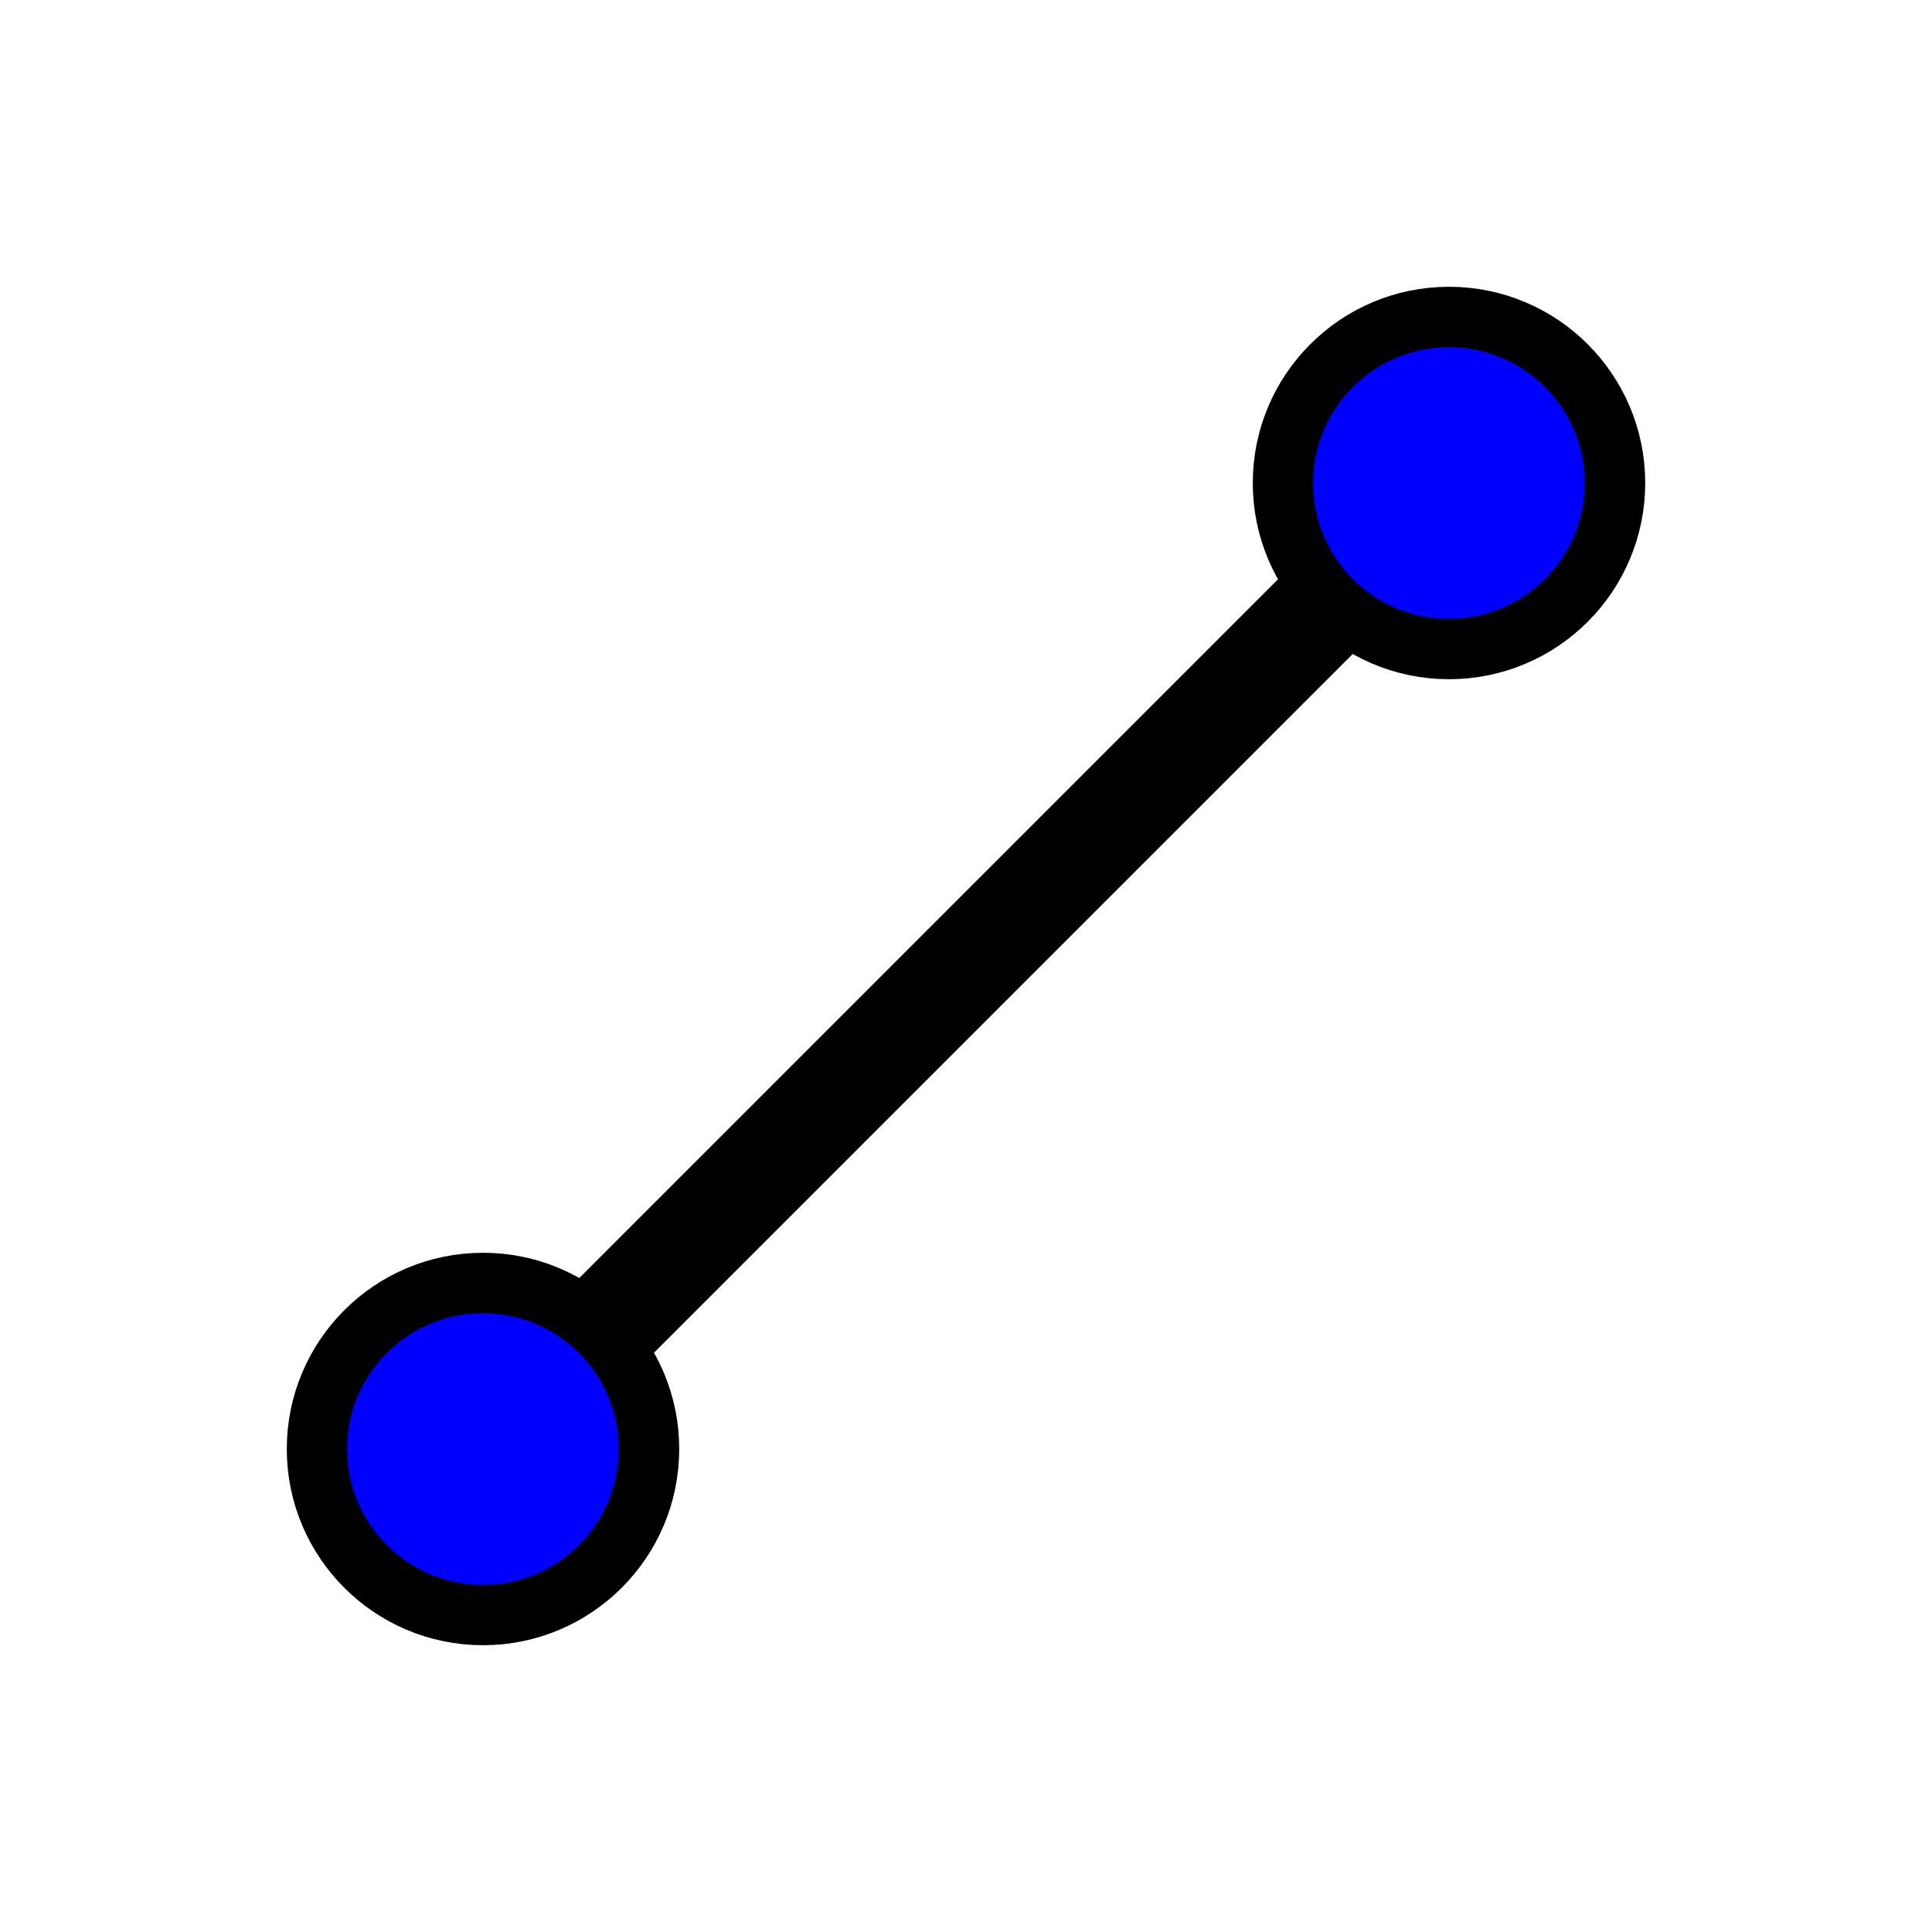
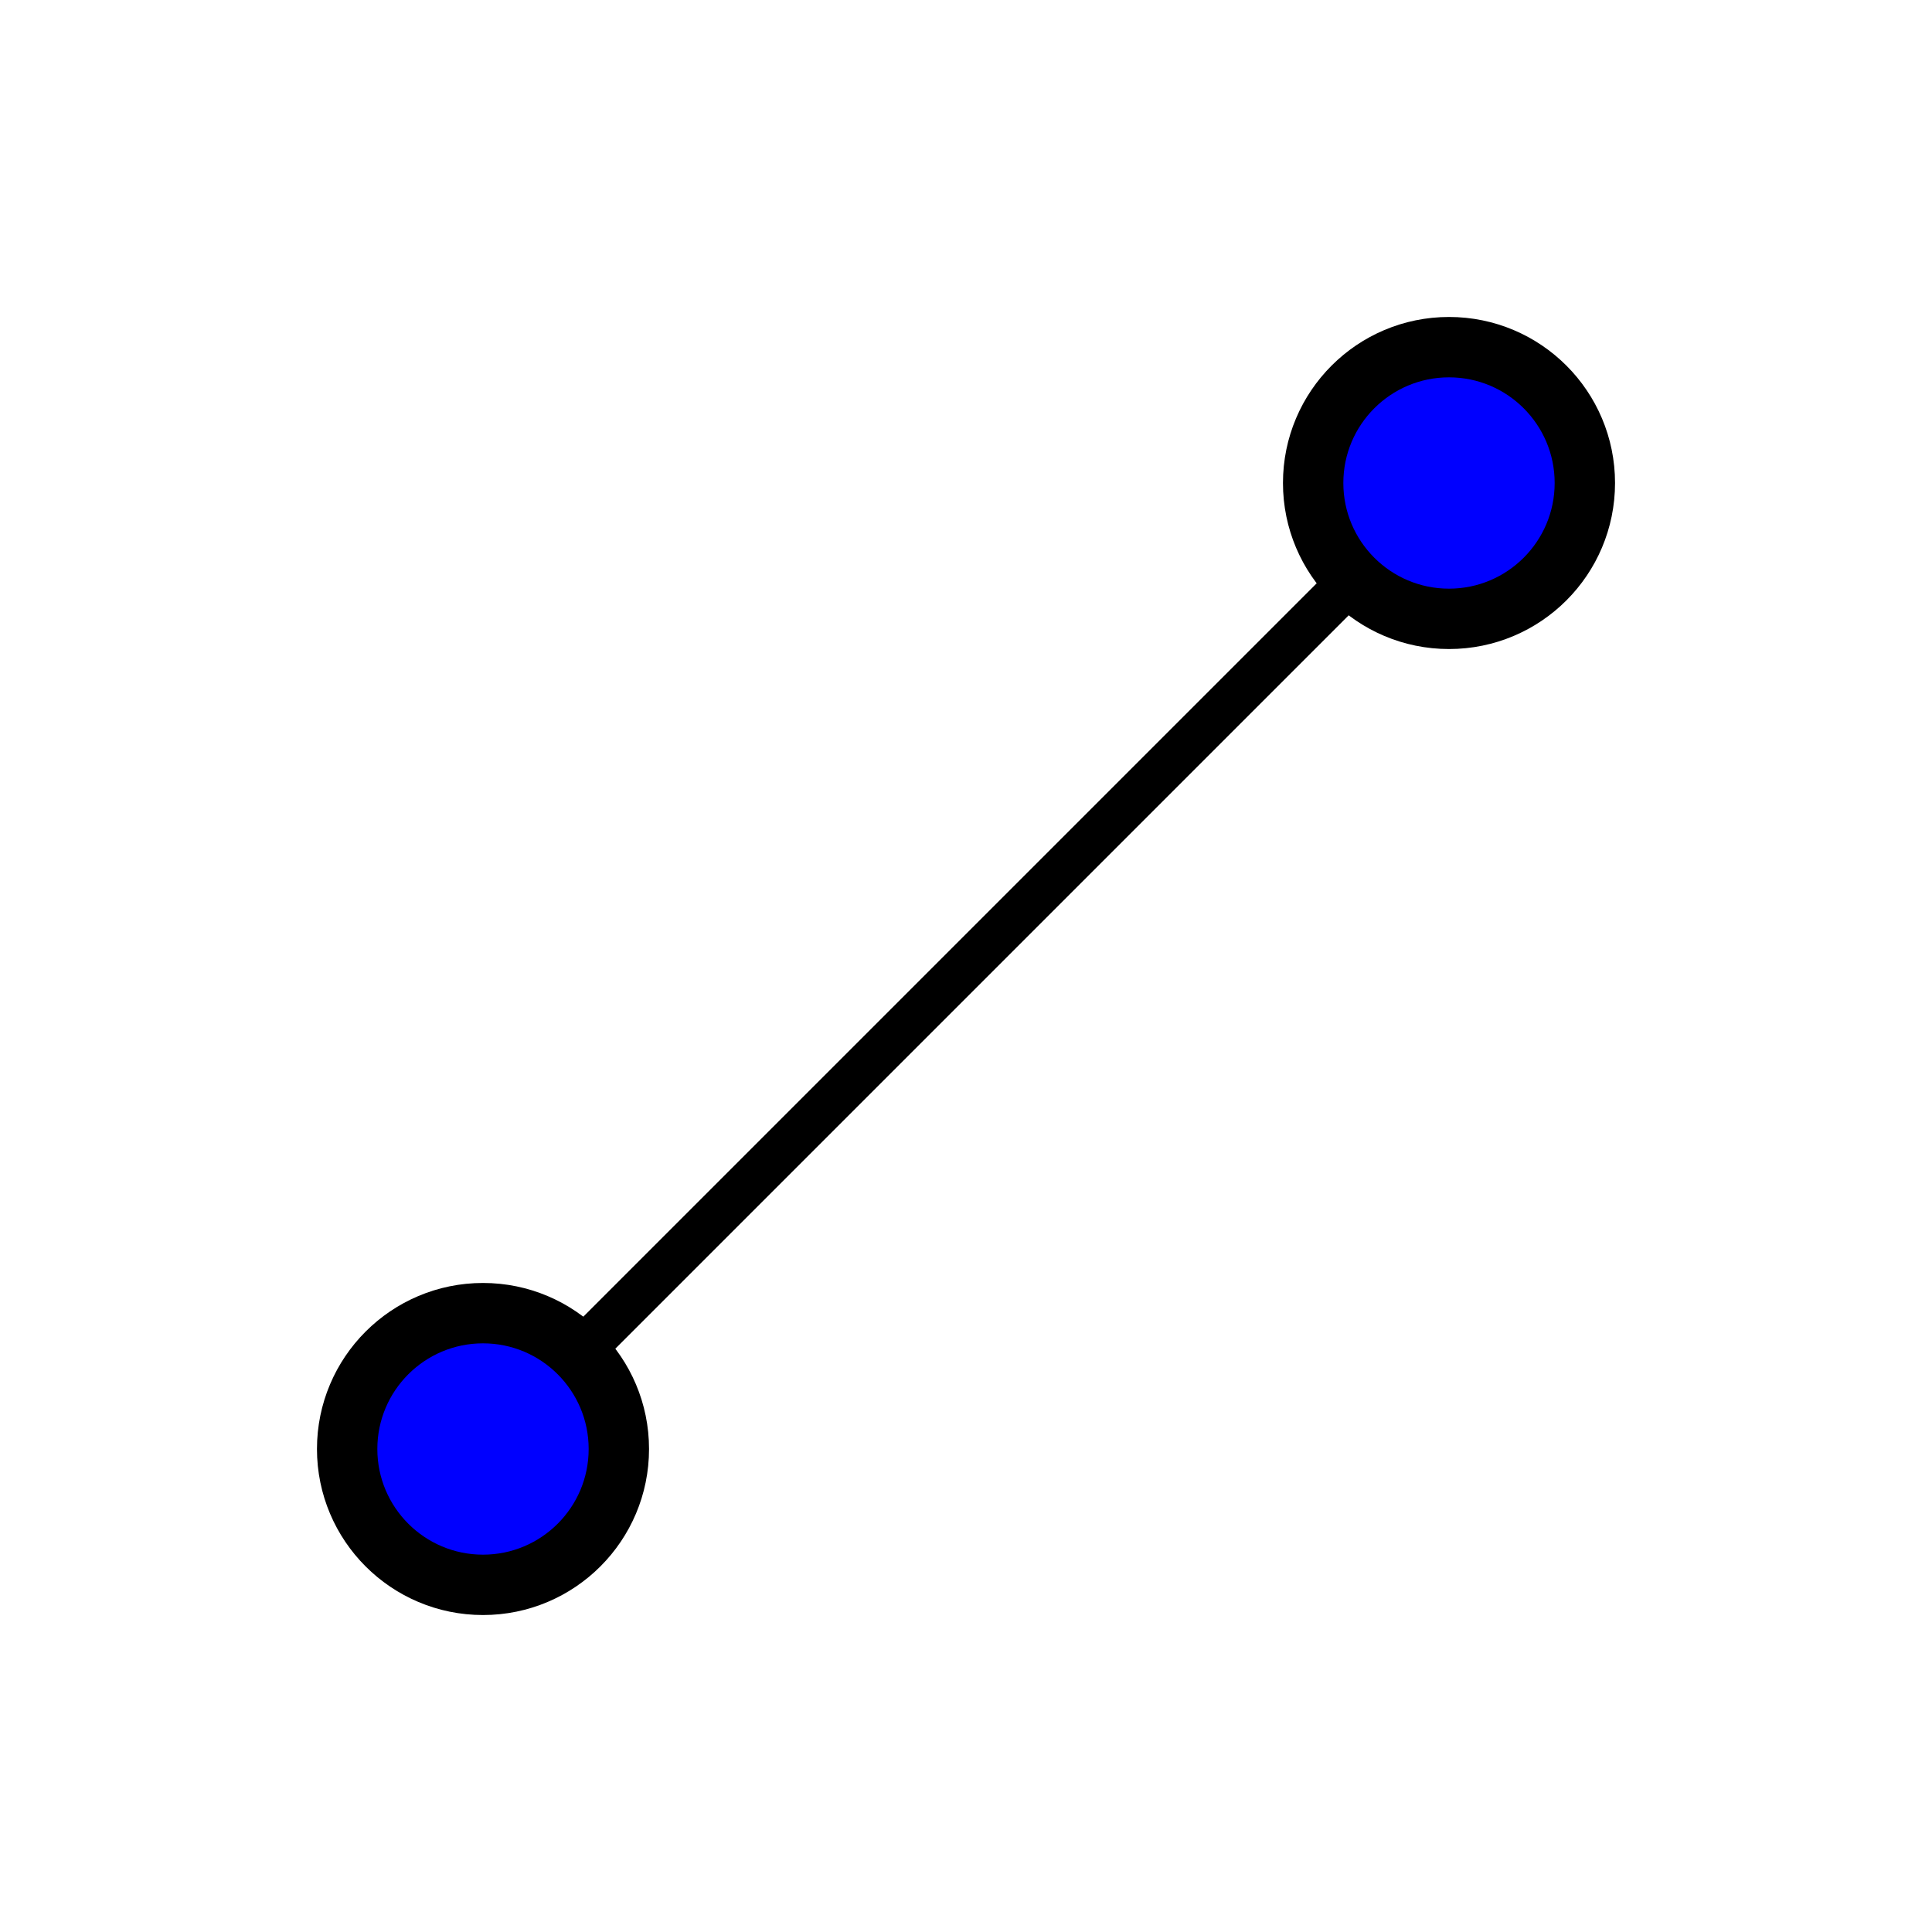
<svg xmlns="http://www.w3.org/2000/svg" width="64" height="64" viewBox="0 0 64 64">
-   <line x1="16" y1="48" x2="48" y2="16" stroke="#000000" stroke-width="3.5" stroke-linecap="round" />
-   <circle cx="16" cy="48" r="5.5" fill="#0000FF" stroke="#000000" stroke-width="2" />
-   <circle cx="48" cy="16" r="5.5" fill="#0000FF" stroke="#000000" stroke-width="2" />
+   <line x1="16" y1="48" x2="48" y2="16" stroke="#000000" stroke-width="1.5" stroke-linecap="round" />
+   <circle cx="16" cy="48" r="4.5" fill="#0000FF" stroke="#000000" stroke-width="2" />
+   <circle cx="48" cy="16" r="4.5" fill="#0000FF" stroke="#000000" stroke-width="2" />
</svg>
